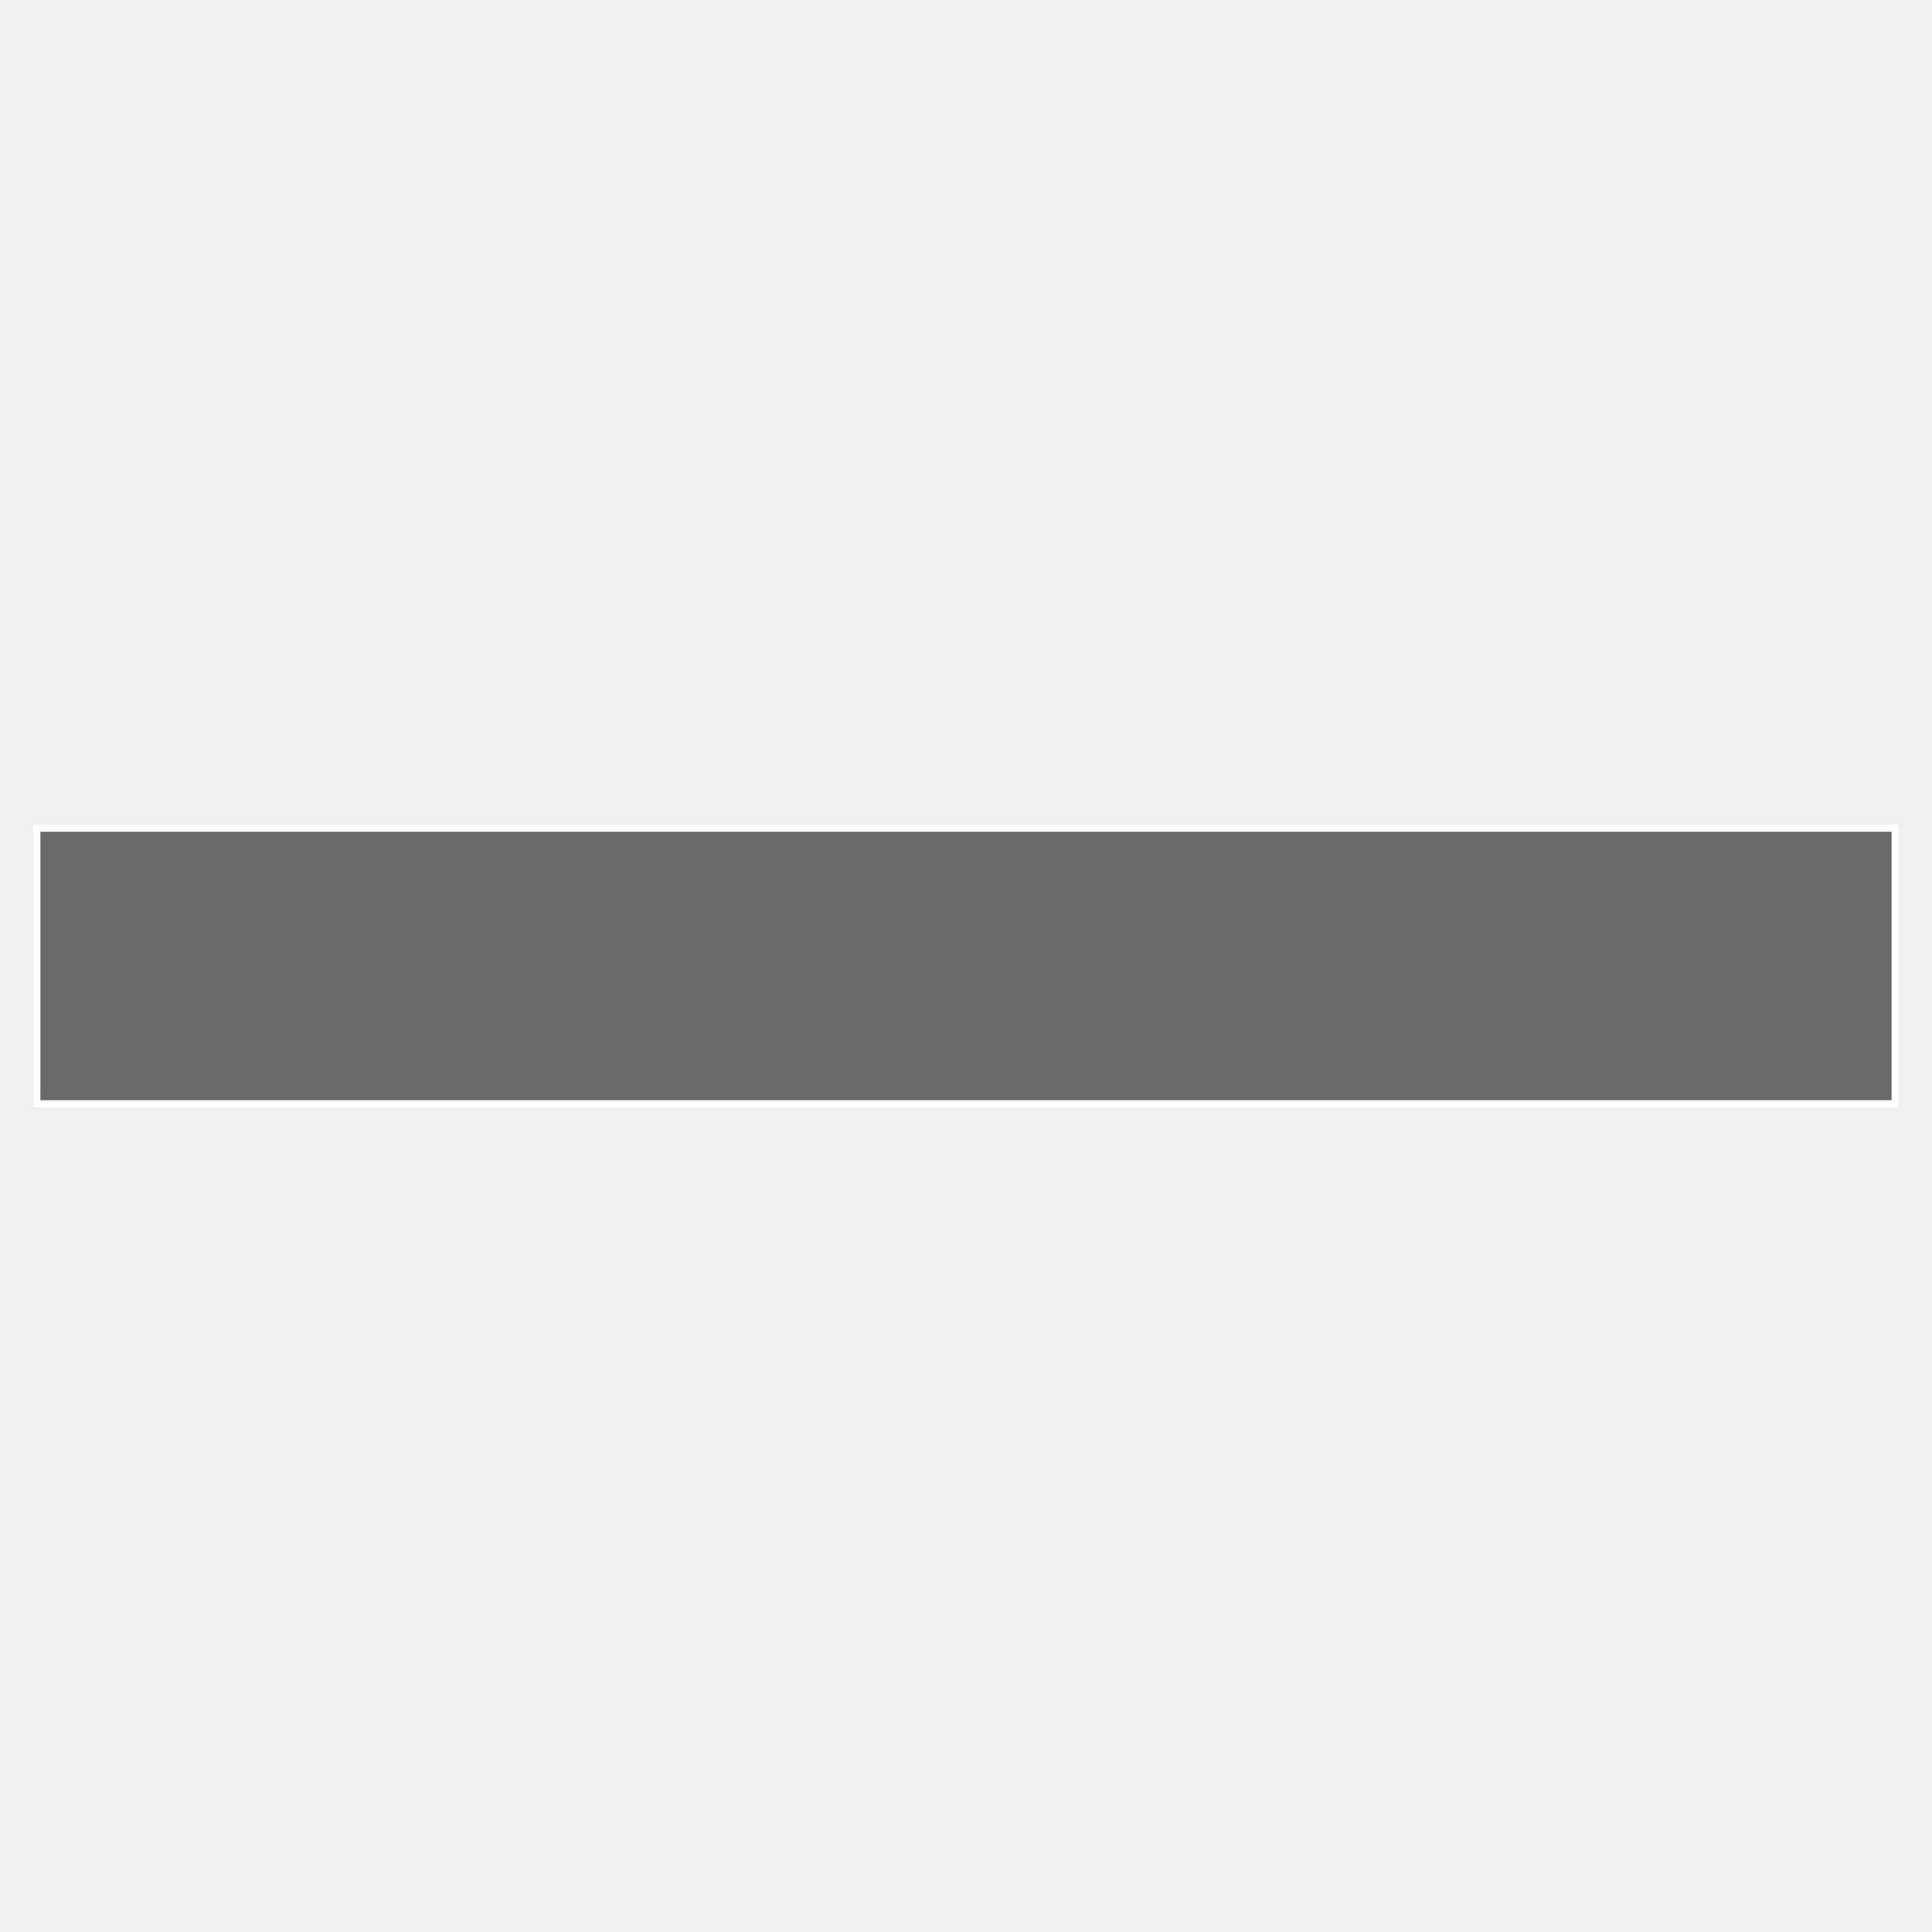
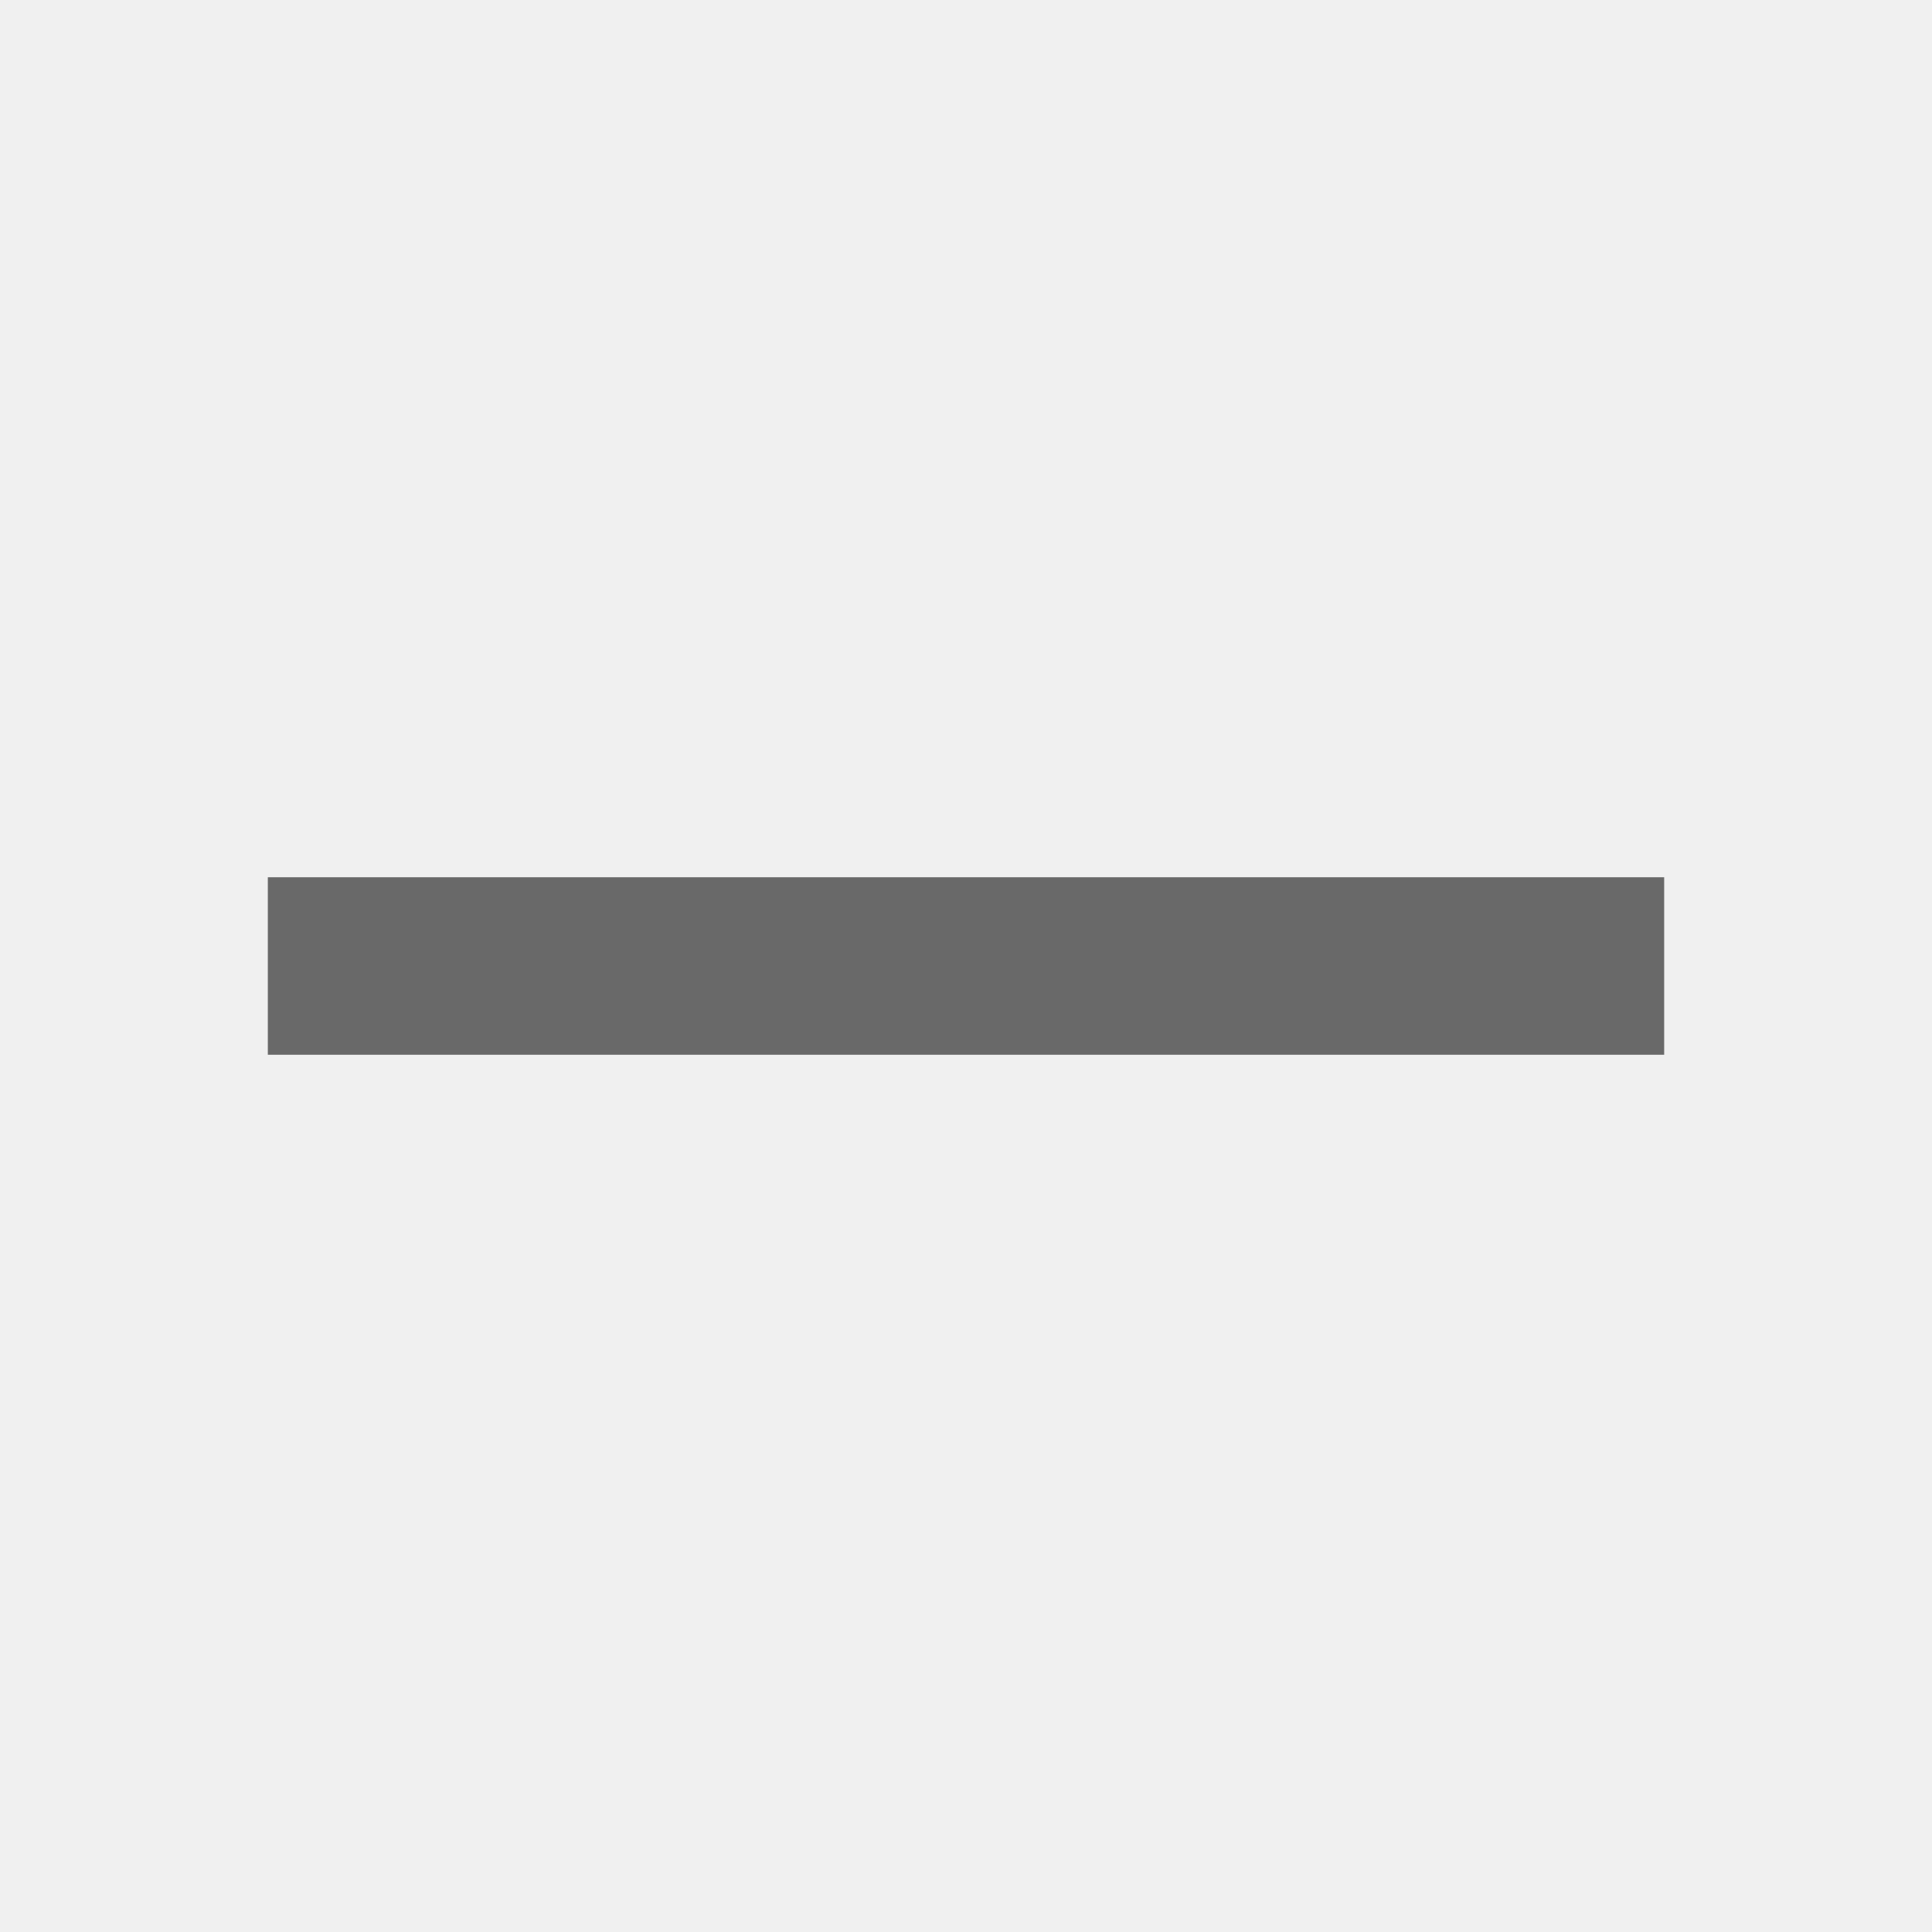
- <svg xmlns="http://www.w3.org/2000/svg" version="1.1" width="512" viewBox="0 0 515.556 515.556" height="512" enable-background="new 0 0 515.556 515.556" id="Capa_1">
-   <defs id="defs917" />
-   <rect style="fill:#696969;stroke:#ffffff;stroke-width:1.903" id="rect1426" width="495.891" height="73.529" x="9.832" y="221.014" />
+ <svg xmlns="http://www.w3.org/2000/svg" id="svg844" version="1.1" enable-background="new 3 3 16 16" viewBox="3 3 16 16" height="16" width="16">
+   <defs id="defs848" />
+   <rect y="10.265" x="5.218" height="1.47" width="11.564" id="rect1545" style="fill:#696969;fill-opacity:1;stroke:none;stroke-width:1.89" />
</svg>
